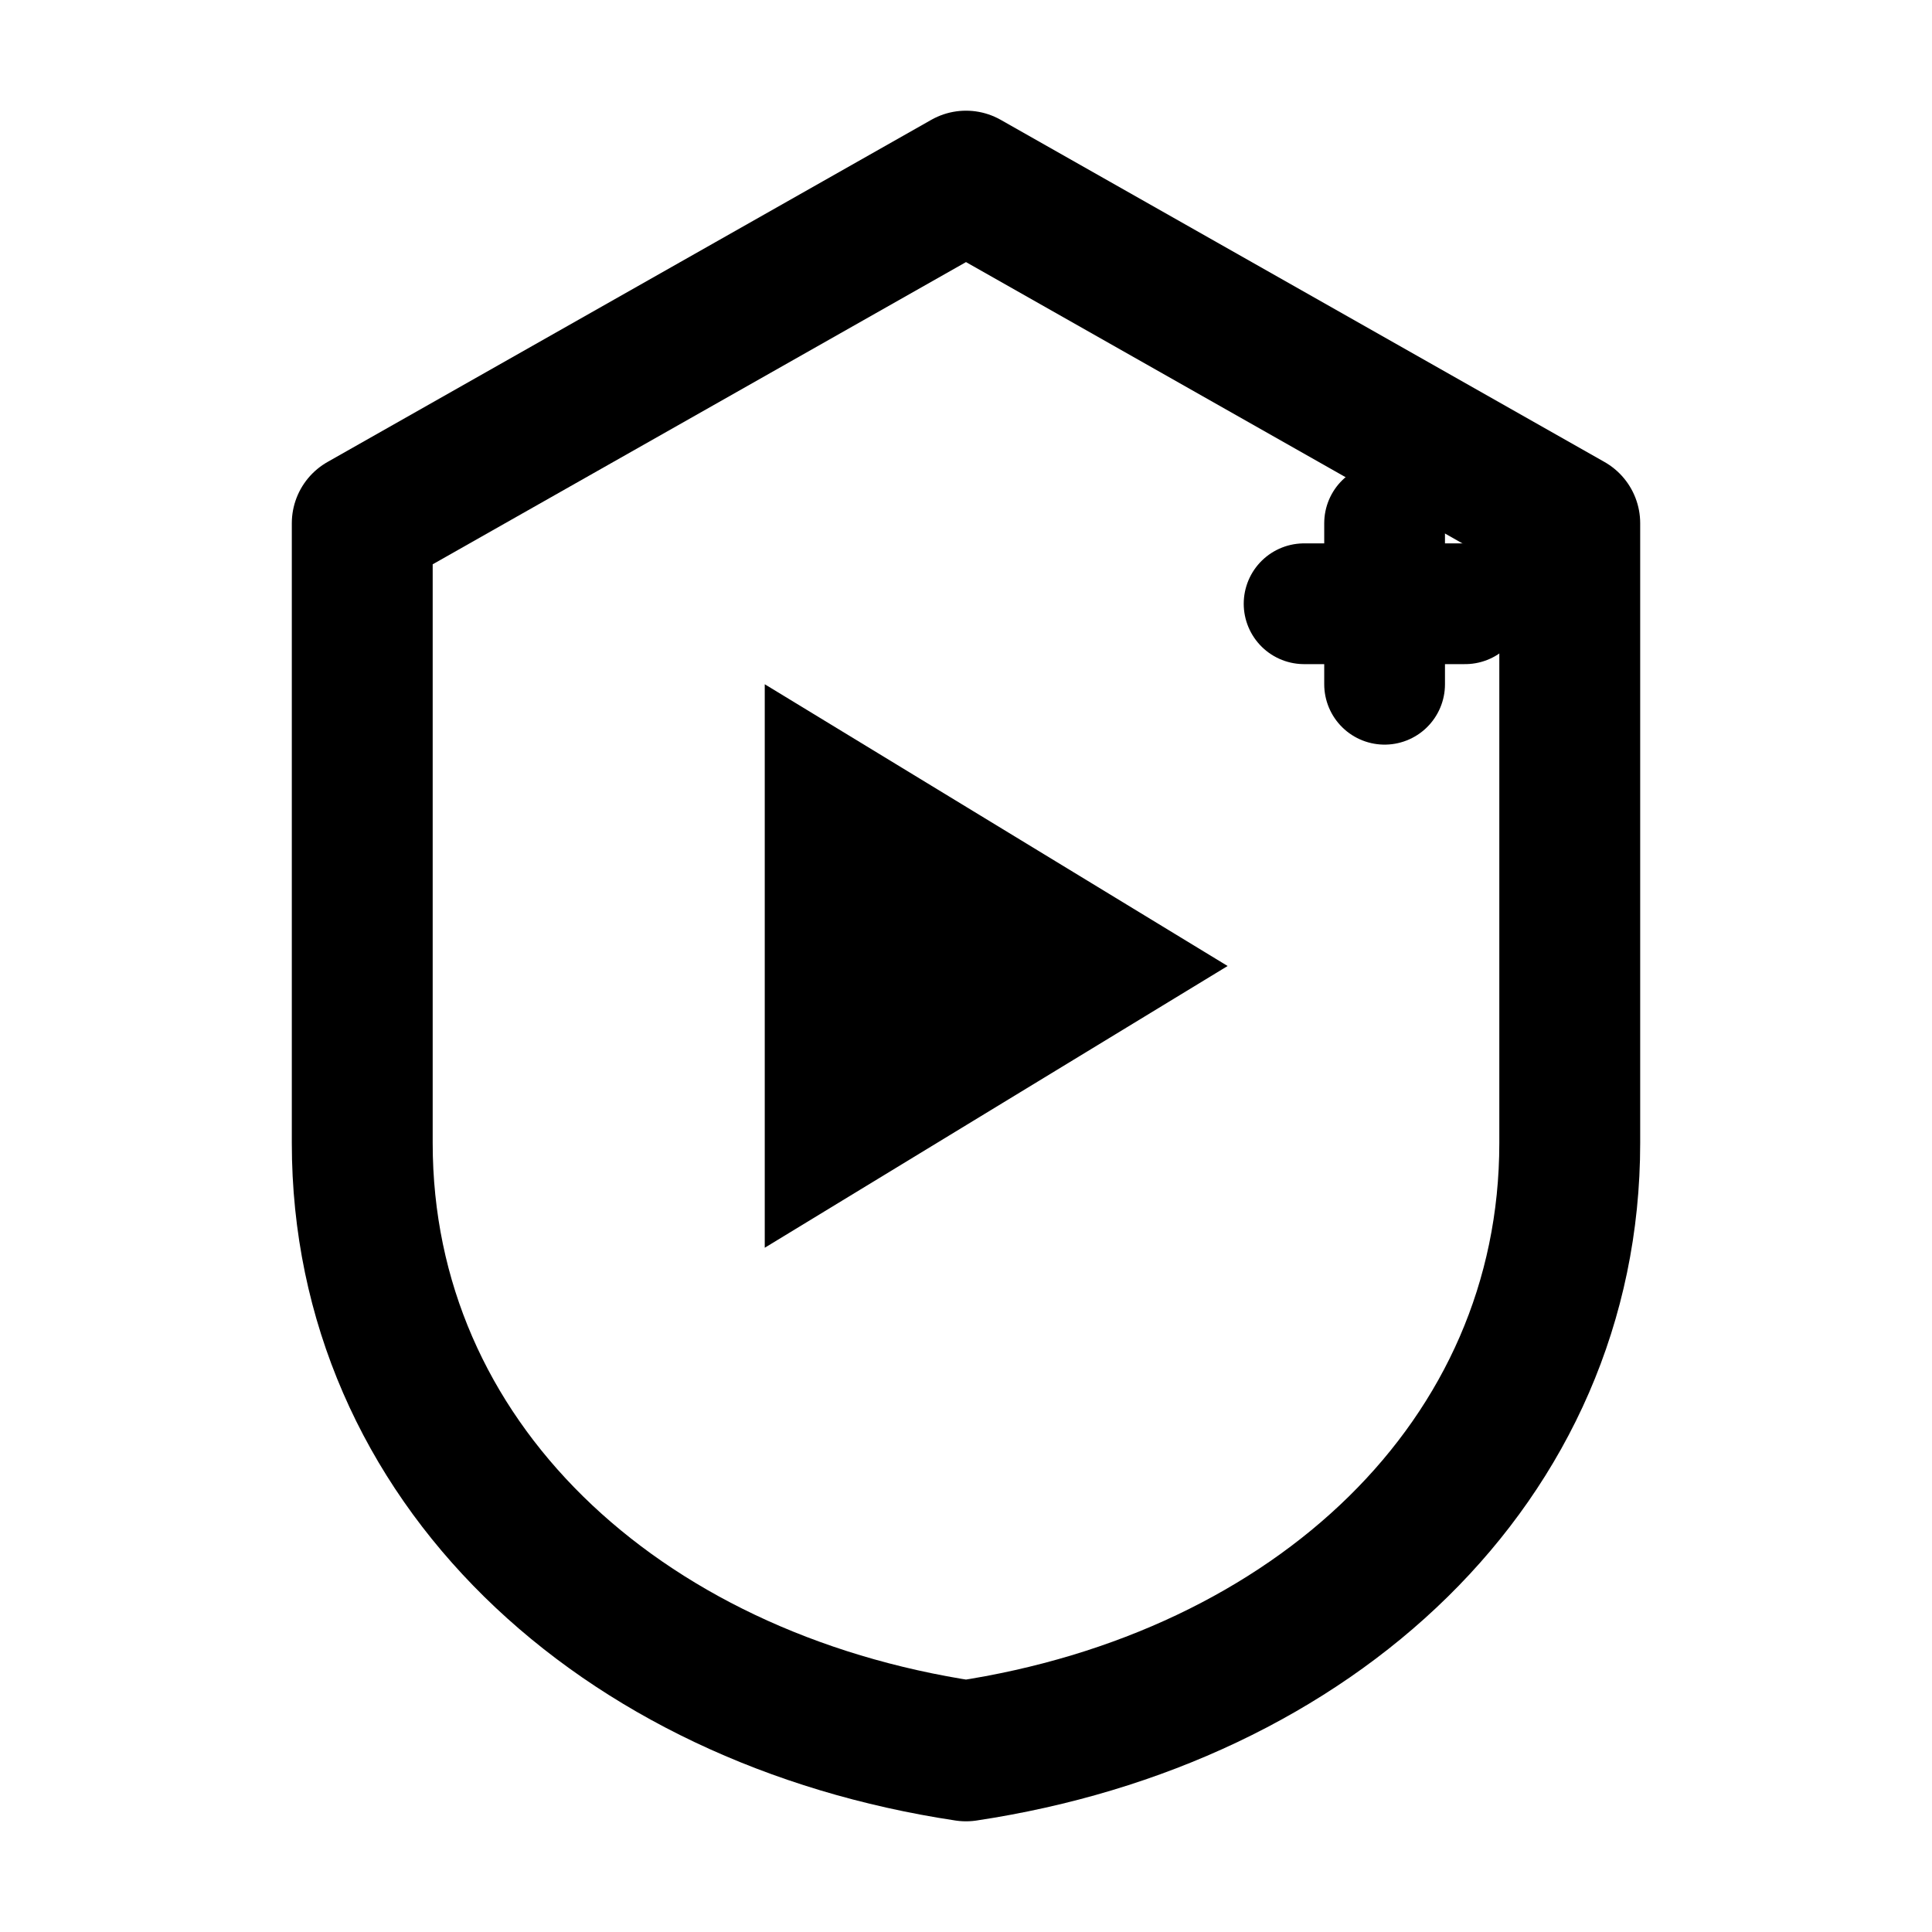
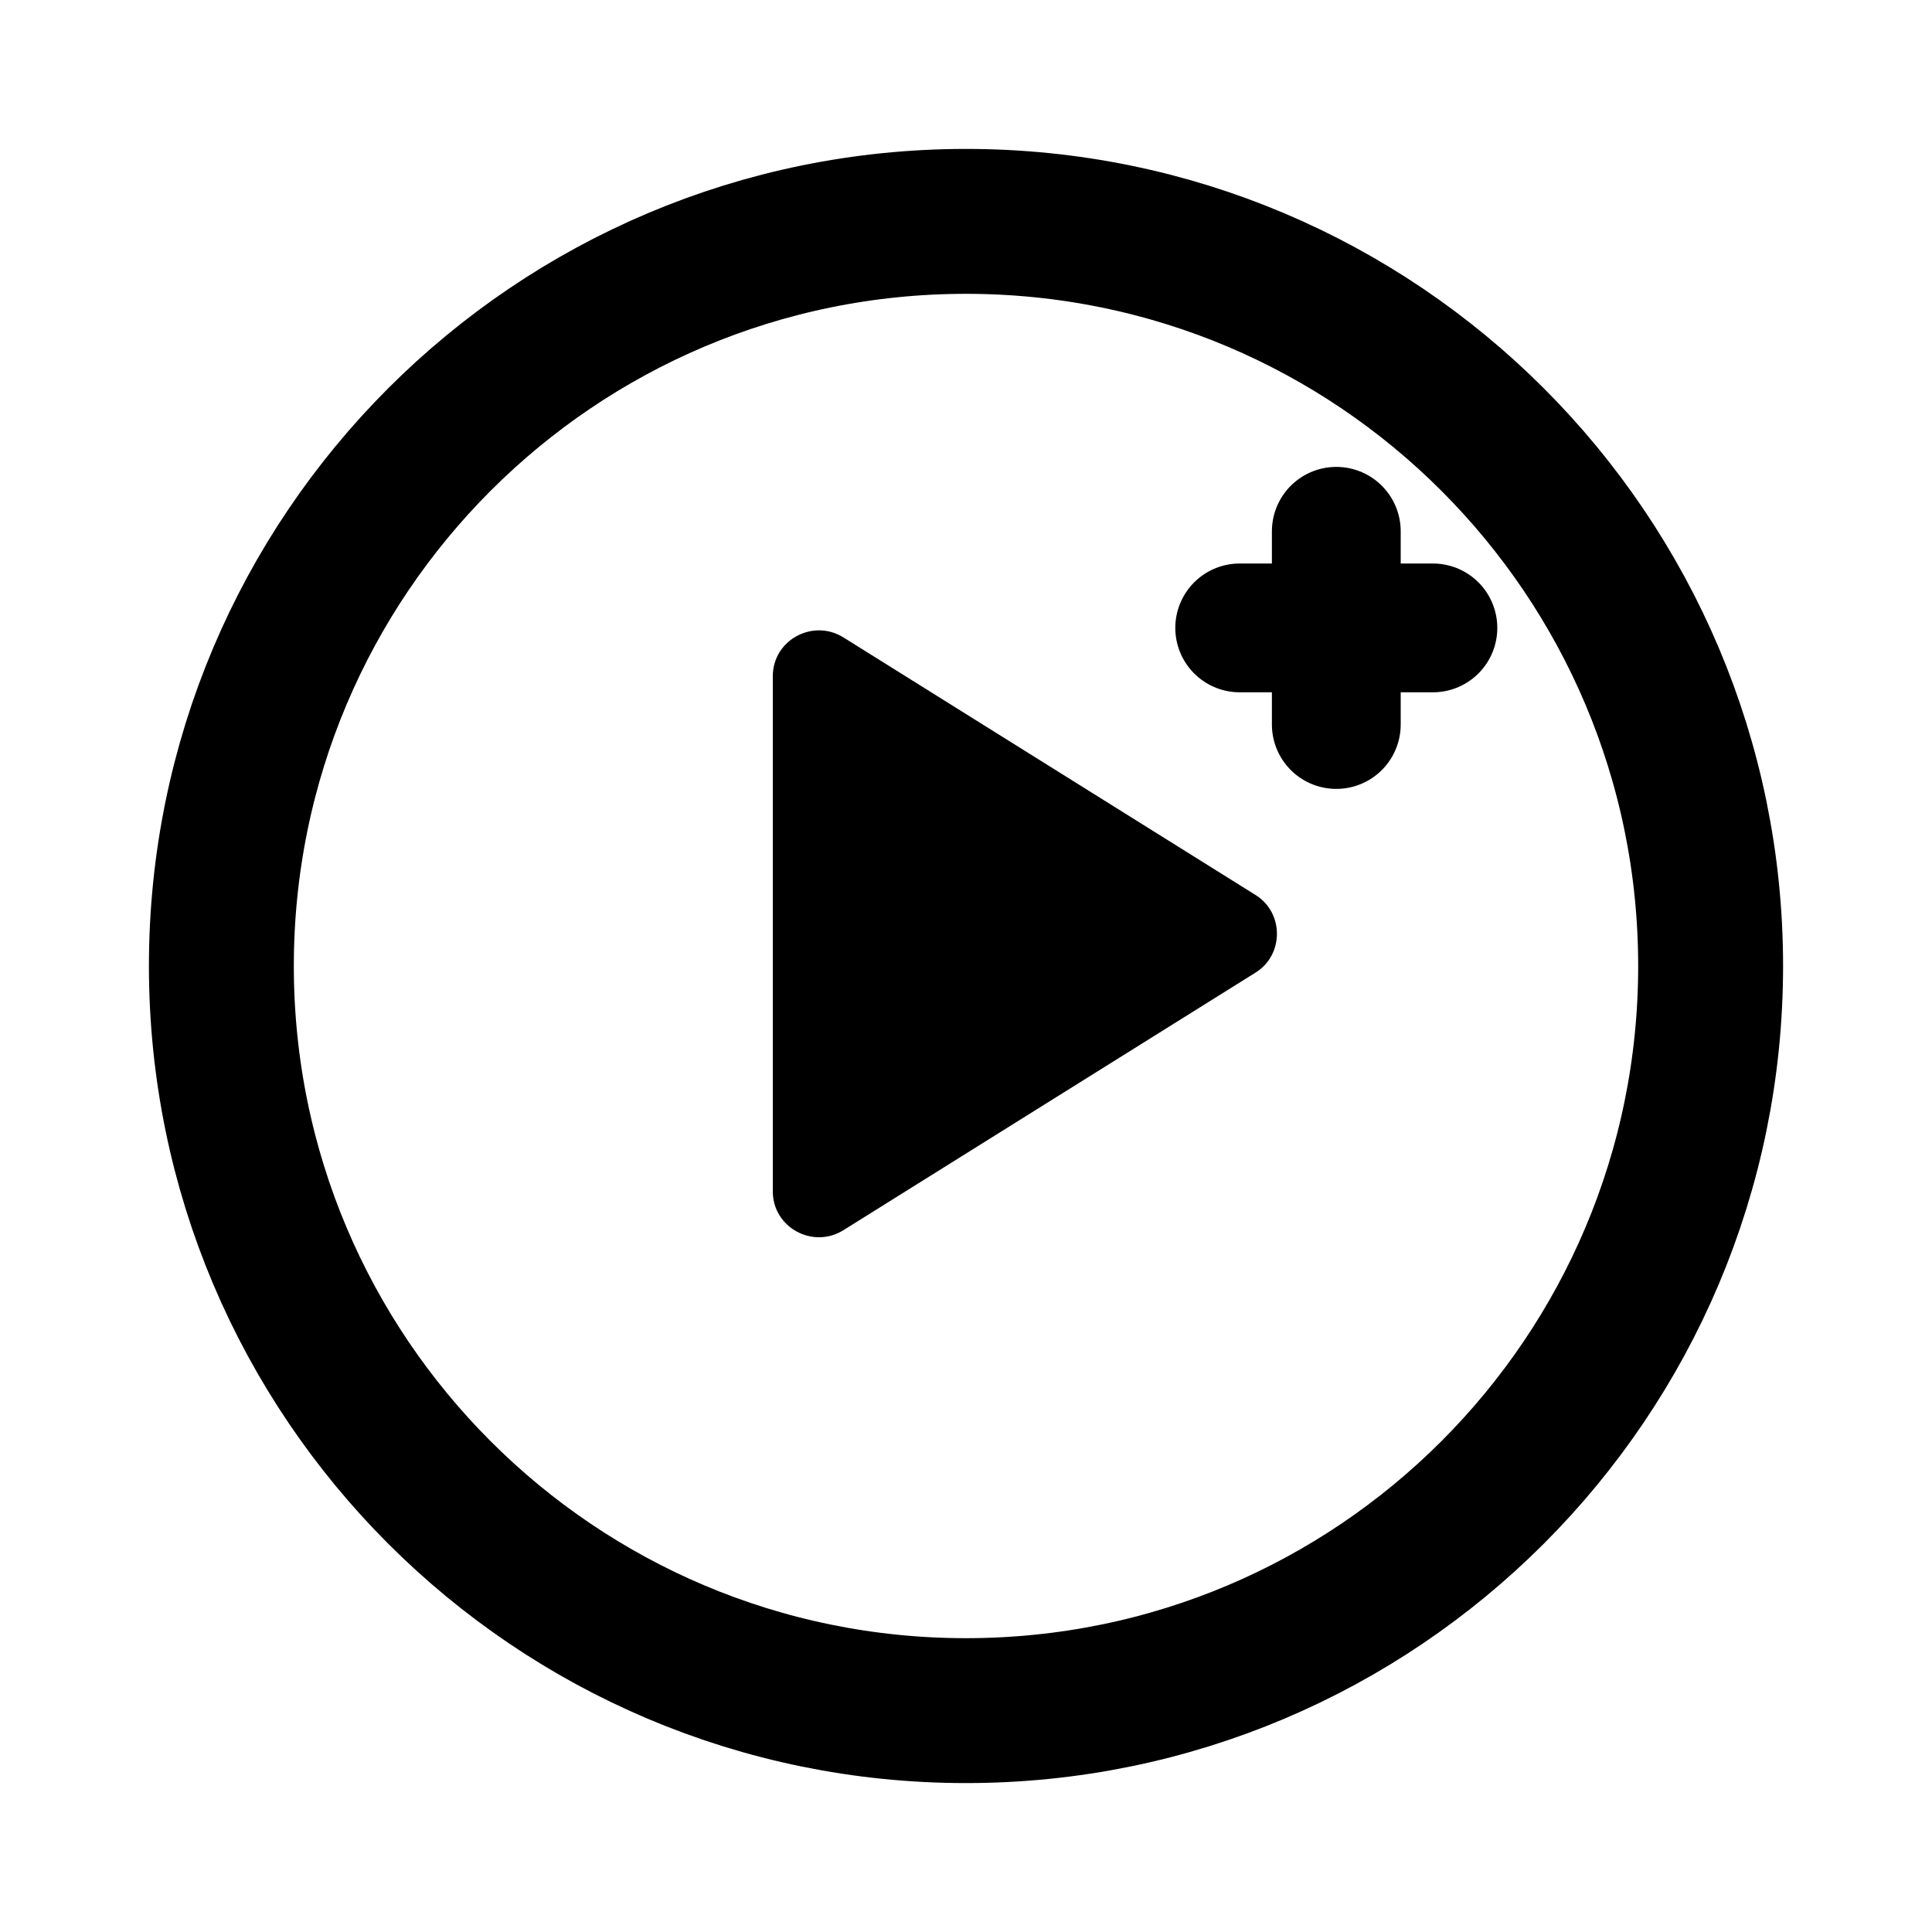
<svg xmlns="http://www.w3.org/2000/svg" width="24" height="24" viewBox="0 0 24 24" fill="none">
-   <path d="M12 2.25L4.5 6.5V14.2C4.5 18.15 7.68 21.1 12 21.75C16.32 21.1 19.5 18.15 19.5 14.2V6.5L12 2.25Z" stroke="currentColor" stroke-width="1.75" stroke-linecap="round" stroke-linejoin="round" />
-   <path d="M9.5 8.5L15.25 12L9.5 15.5V8.5Z" fill="currentColor" />
-   <path d="M16.2 7.5H18.2M17.2 6.5V8.5" stroke="currentColor" stroke-width="1.5" stroke-linecap="round" />
+   <circle cx="12" cy="12" r="9.25" stroke="currentColor" stroke-width="1.8" />
+   <path d="M9.6 8.4C9.6 7.95 10.1 7.68 10.48 7.92L15.6 11.12C15.95 11.34 15.95 11.86 15.6 12.08L10.48 15.28C10.1 15.52 9.6 15.25 9.6 14.8V8.4Z" fill="currentColor" />
+   <path d="M15.4 7.8H17.8M16.6 6.6V9.0" stroke="currentColor" stroke-width="1.6" stroke-linecap="round" />
</svg>
